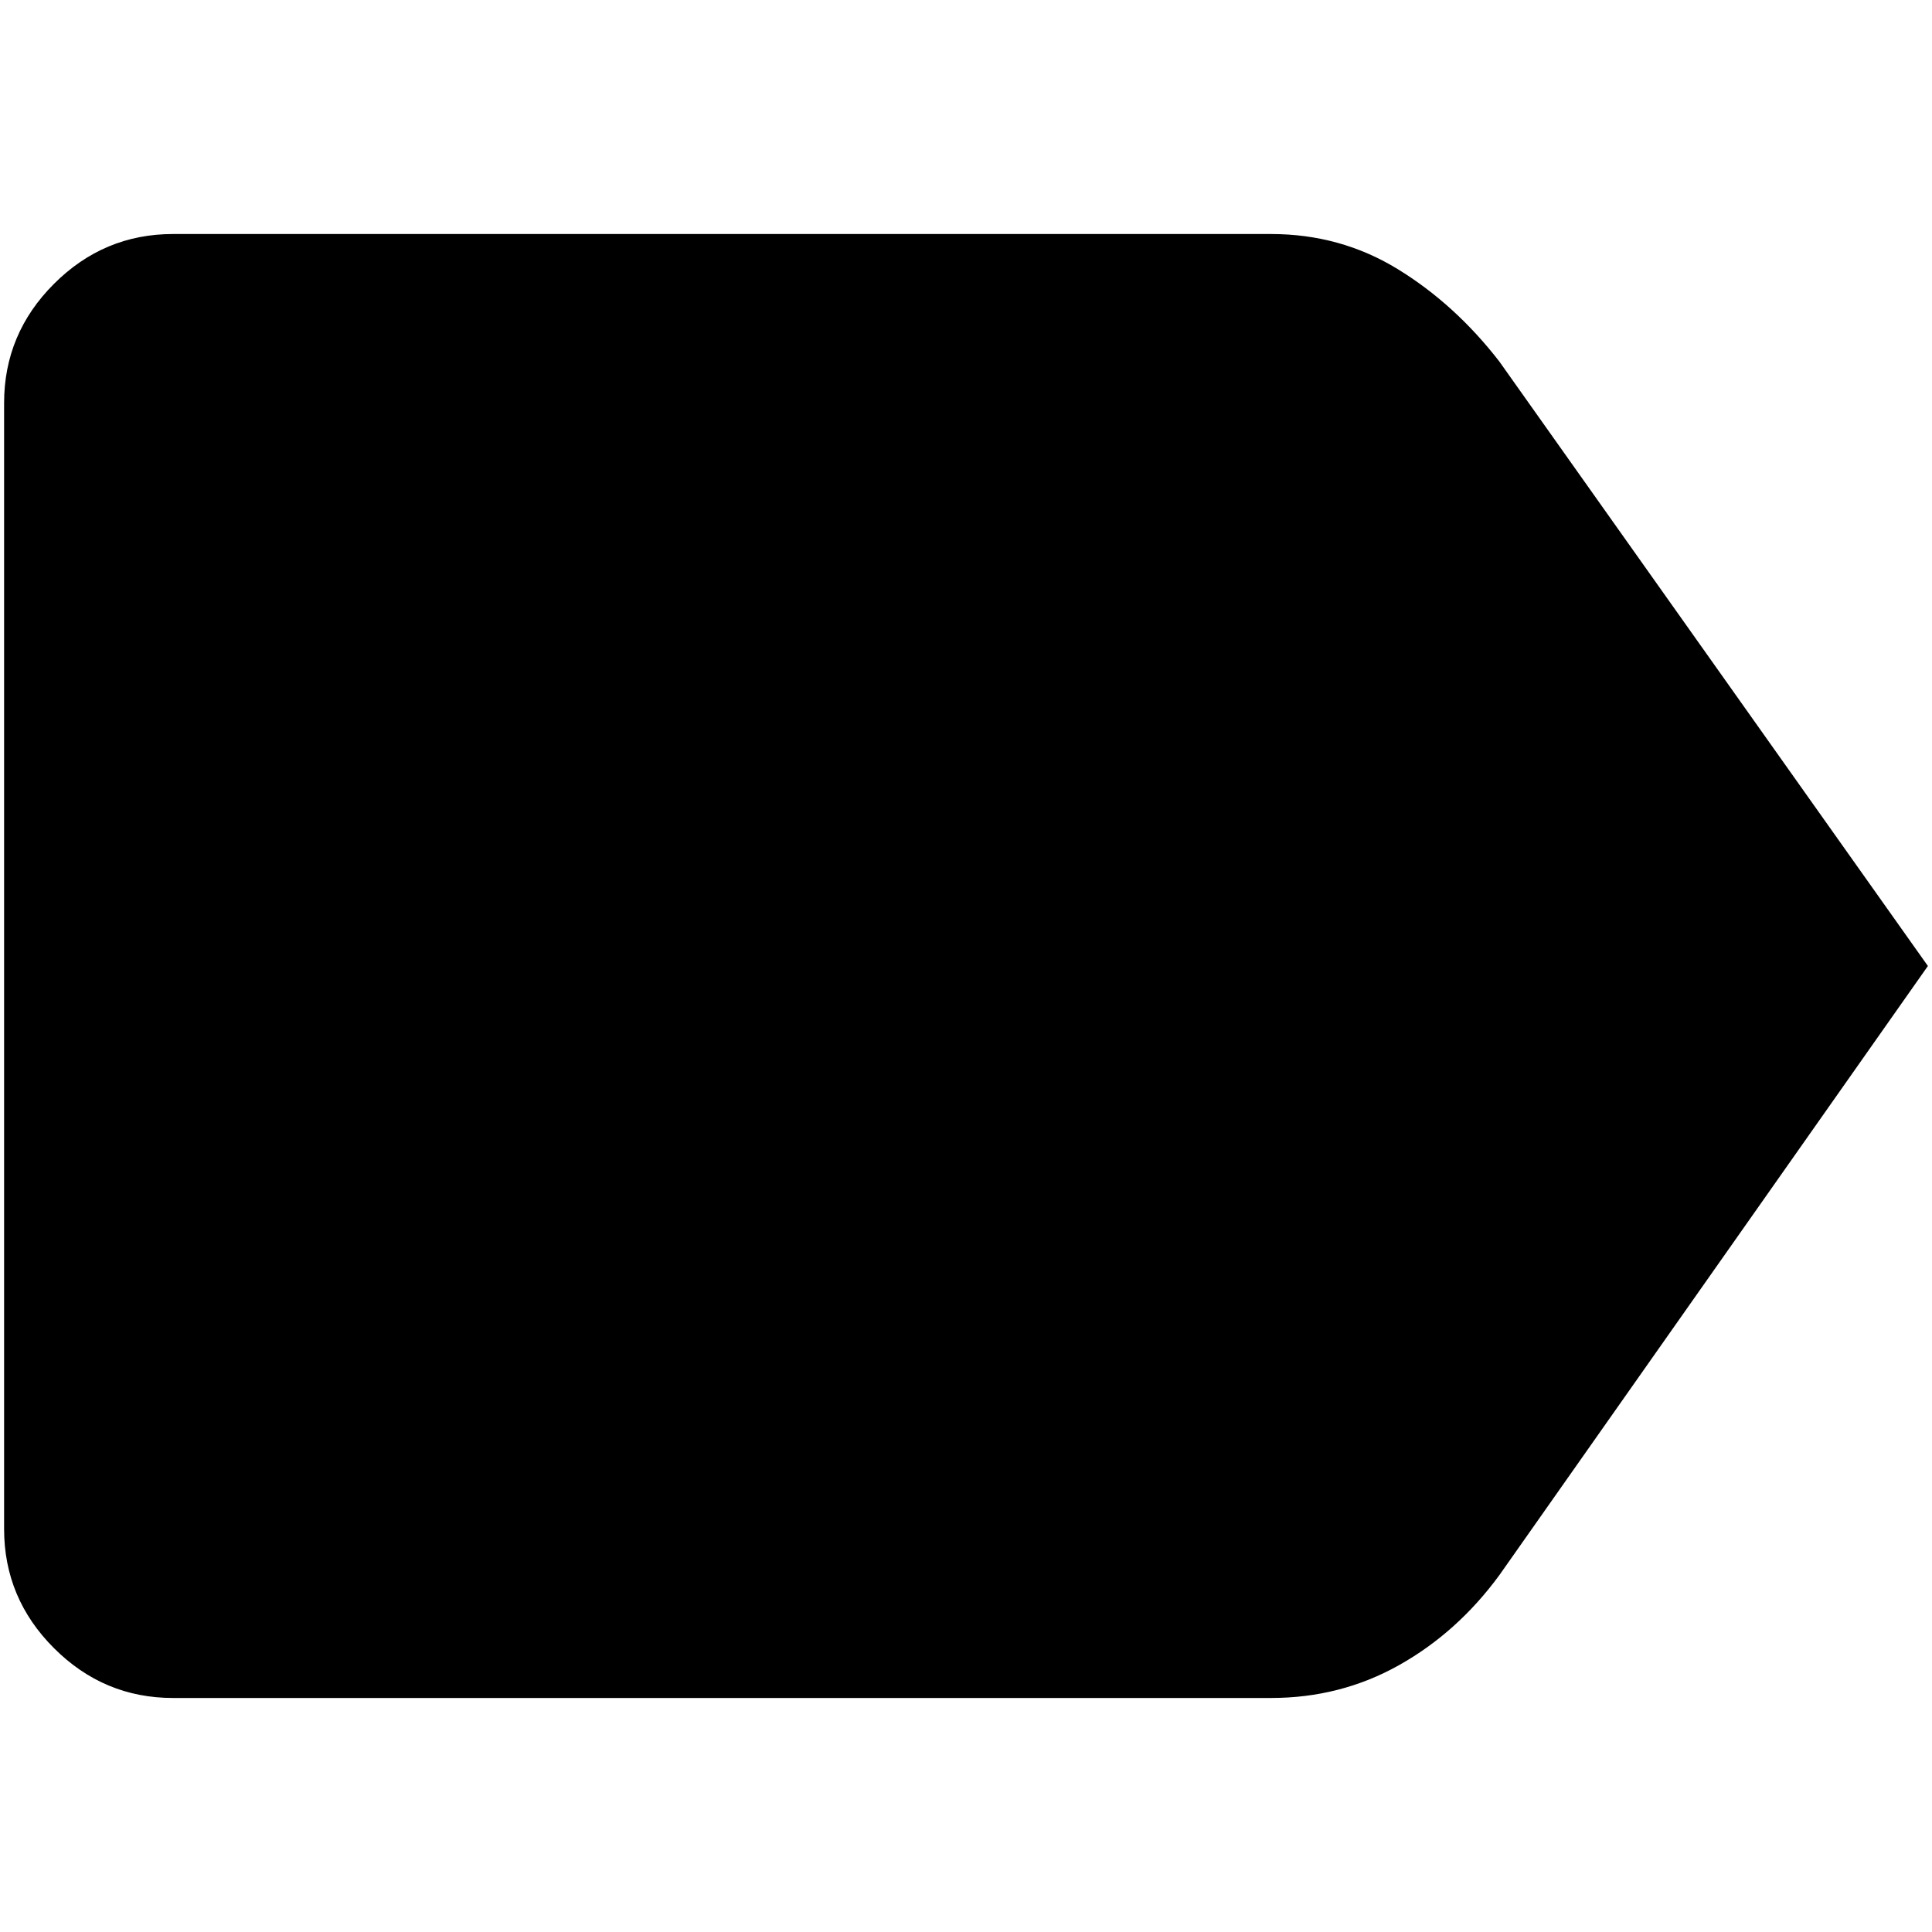
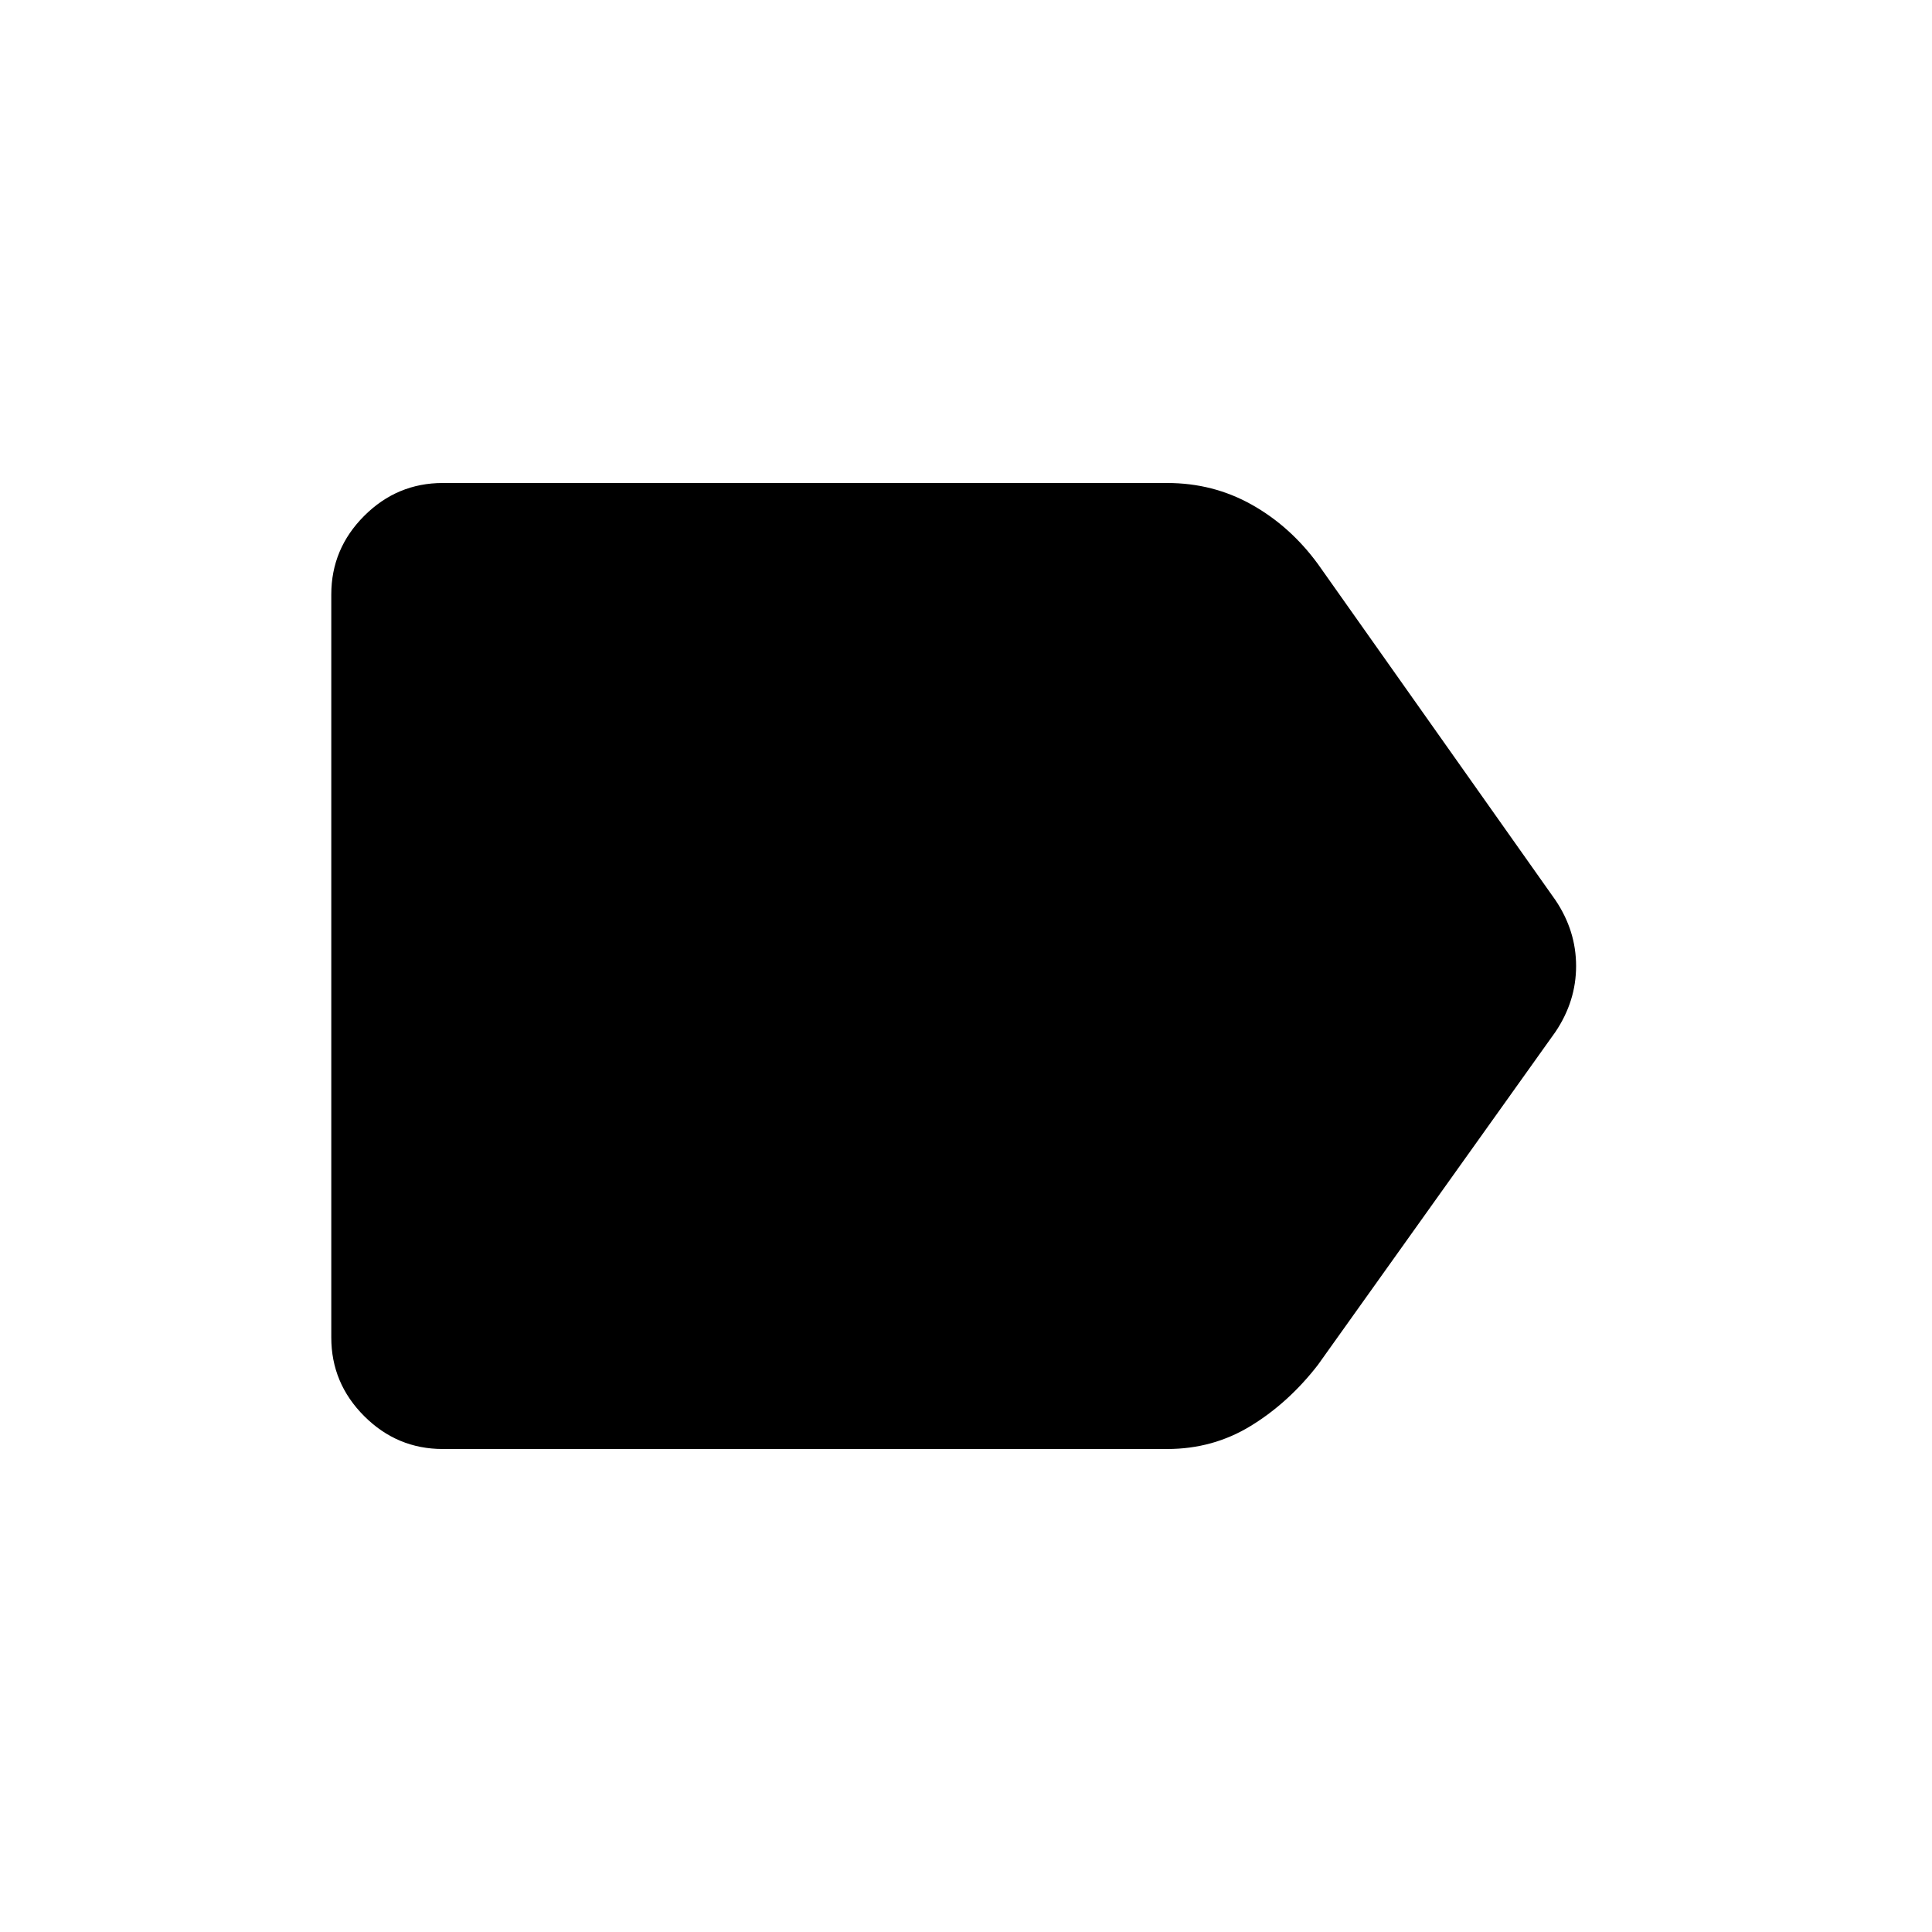
- <svg xmlns="http://www.w3.org/2000/svg" width="48" height="48" viewBox="0 -960 960 960" version="1.1" id="svg185">
-   <defs id="defs189" />
-   <path d="m 957.962,-480 -212.985,302.747 q -20.867,28.446 -49.894,44.707 -29.028,16.263 -63.534,16.263 H 85.974 q -34.391,0 -59.163,-24.772 -24.772,-24.772 -24.772,-59.162 v -559.566 q 0,-34.389 24.772,-59.162 24.772,-24.772 59.163,-24.772 H 631.549 q 34.506,0 62.952,17.428 28.444,17.428 50.476,45.872 z" id="path183" style="stroke-width:1.515" />
+ <svg xmlns="http://www.w3.org/2000/svg" width="48" height="48" viewBox="0 -960 960 960">
+   <path d="M220-240q-22.693 0-39.039-16.346t-16.346-39.038v-369.232q0-22.692 16.346-39.038Q197.307-720 220-720h360q22.769 0 41.923 10.731 19.154 10.73 32.923 29.5l118.077 167.077q10.231 15.23 10.231 32.692t-10.231 32.692L654.846-281.769Q640.308-263 621.539-251.5 602.769-240 580-240H220Z" />
</svg>
